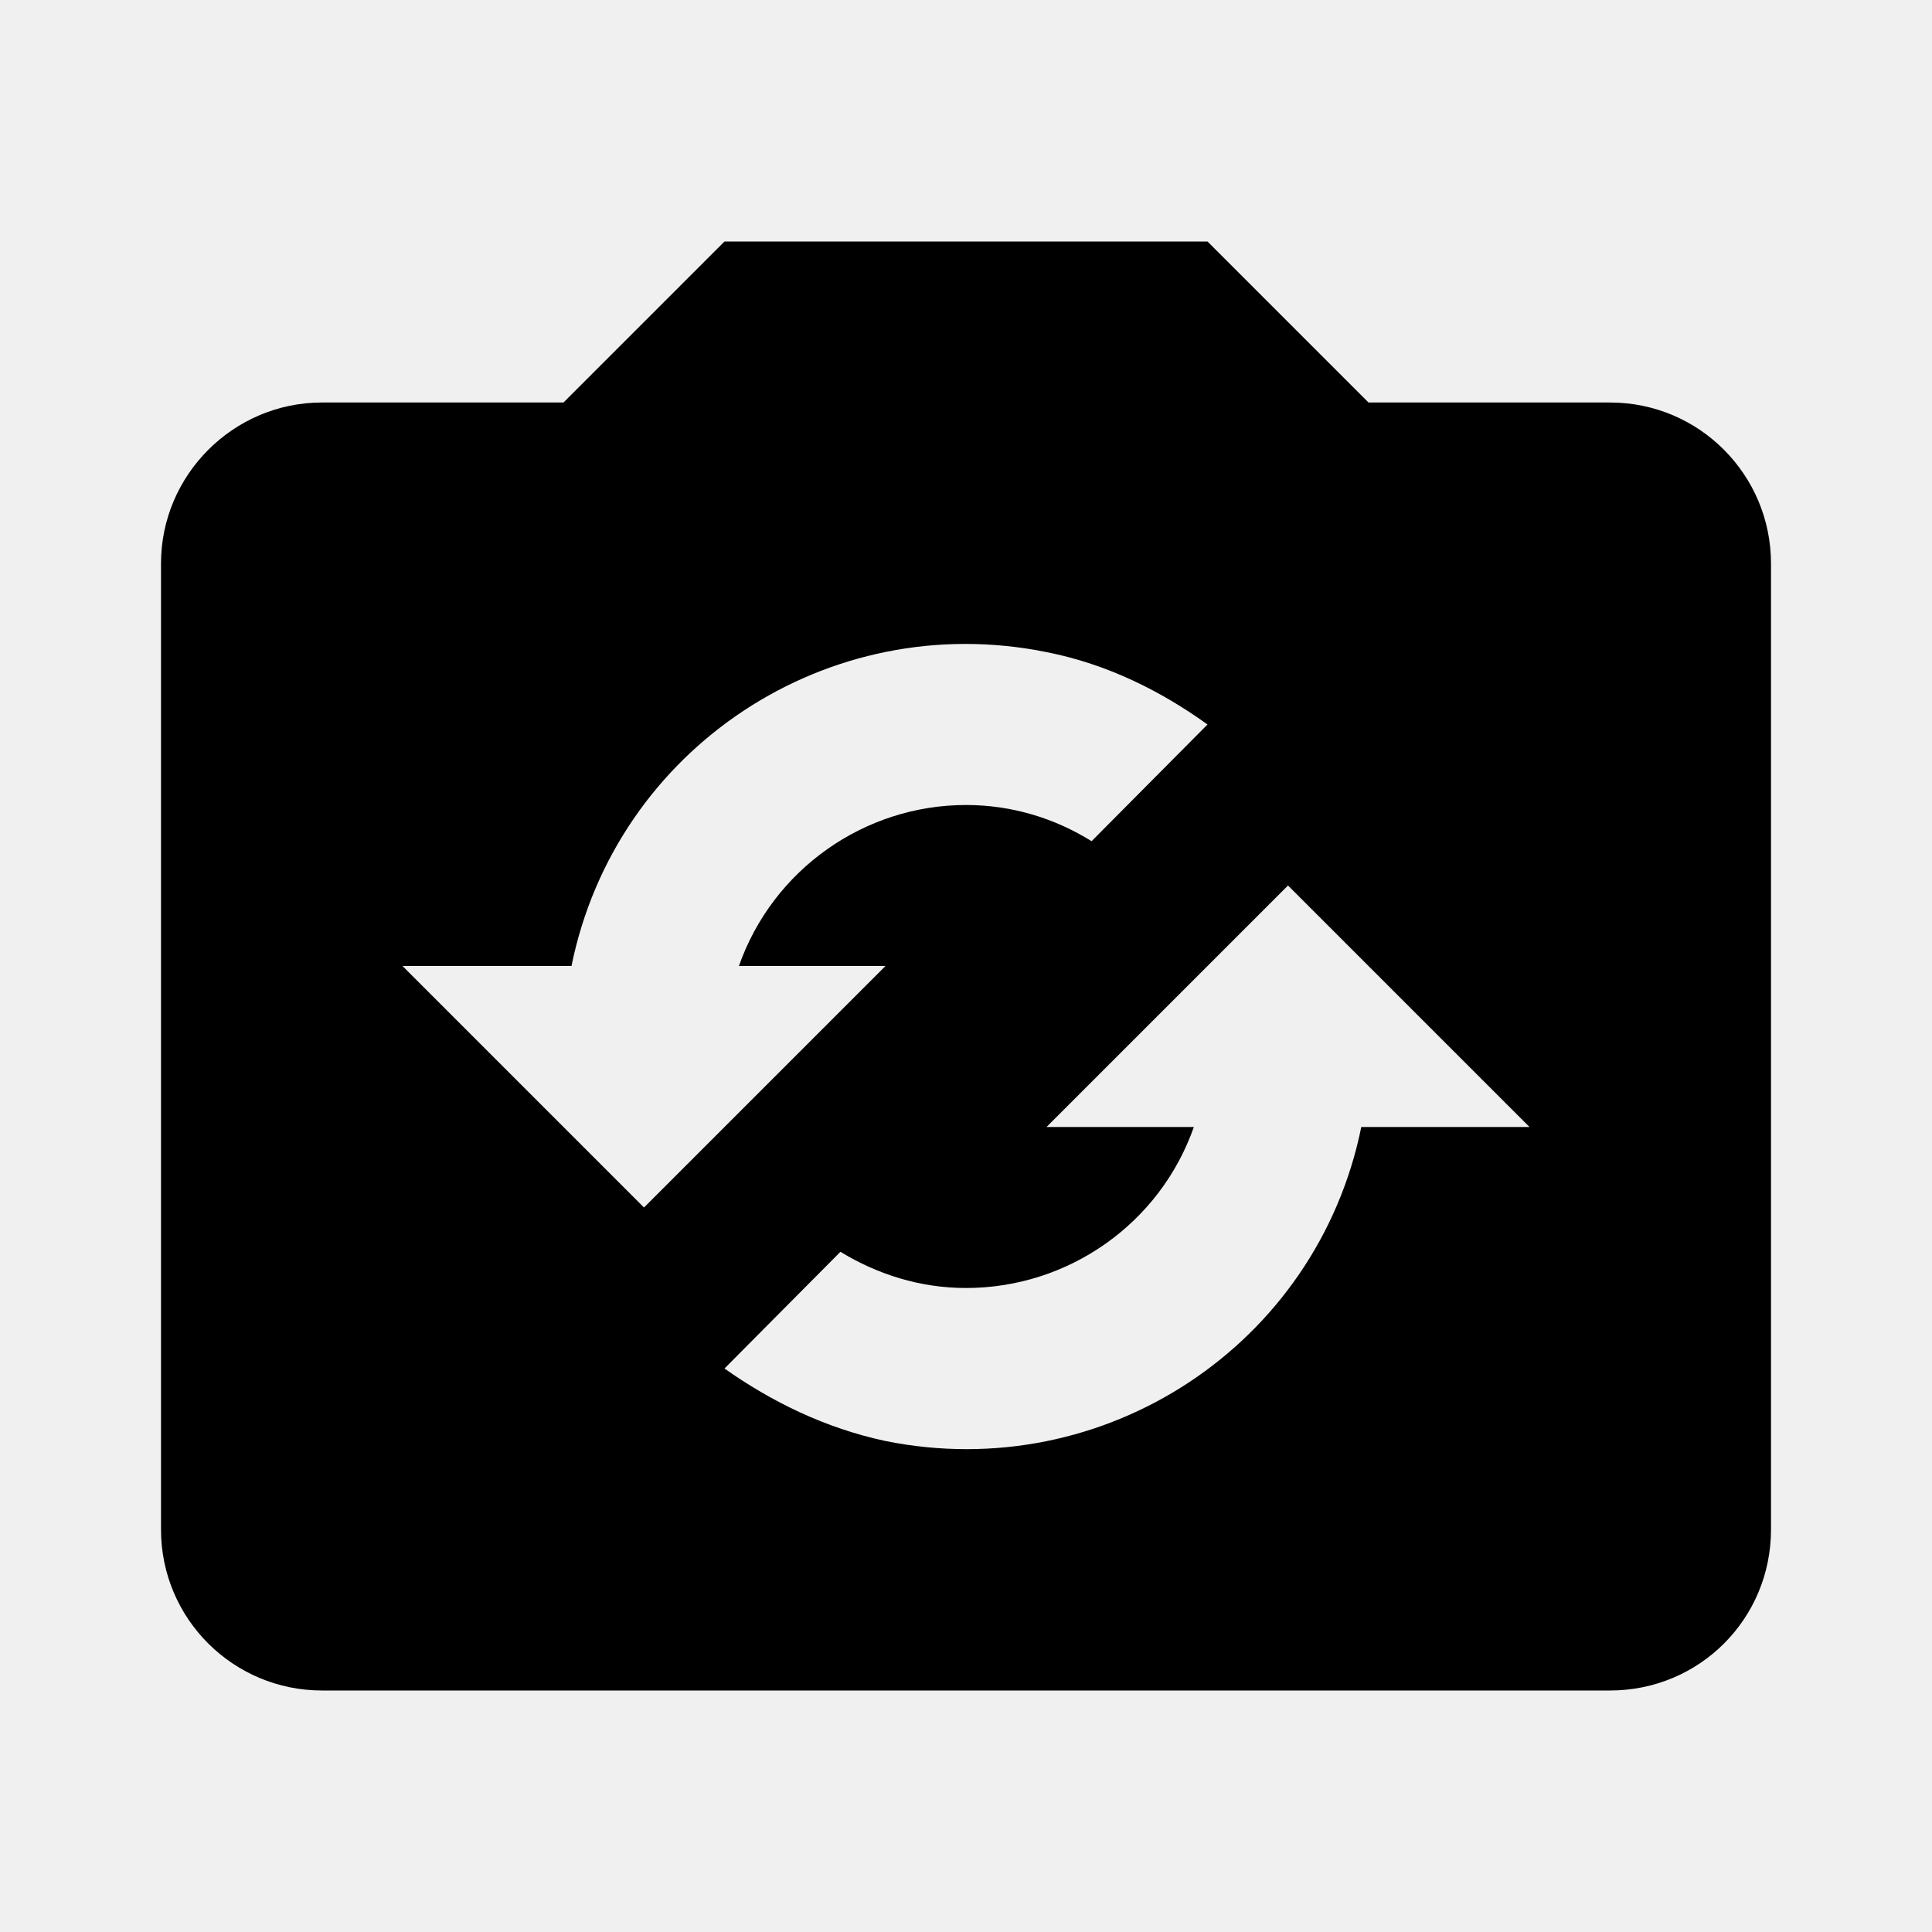
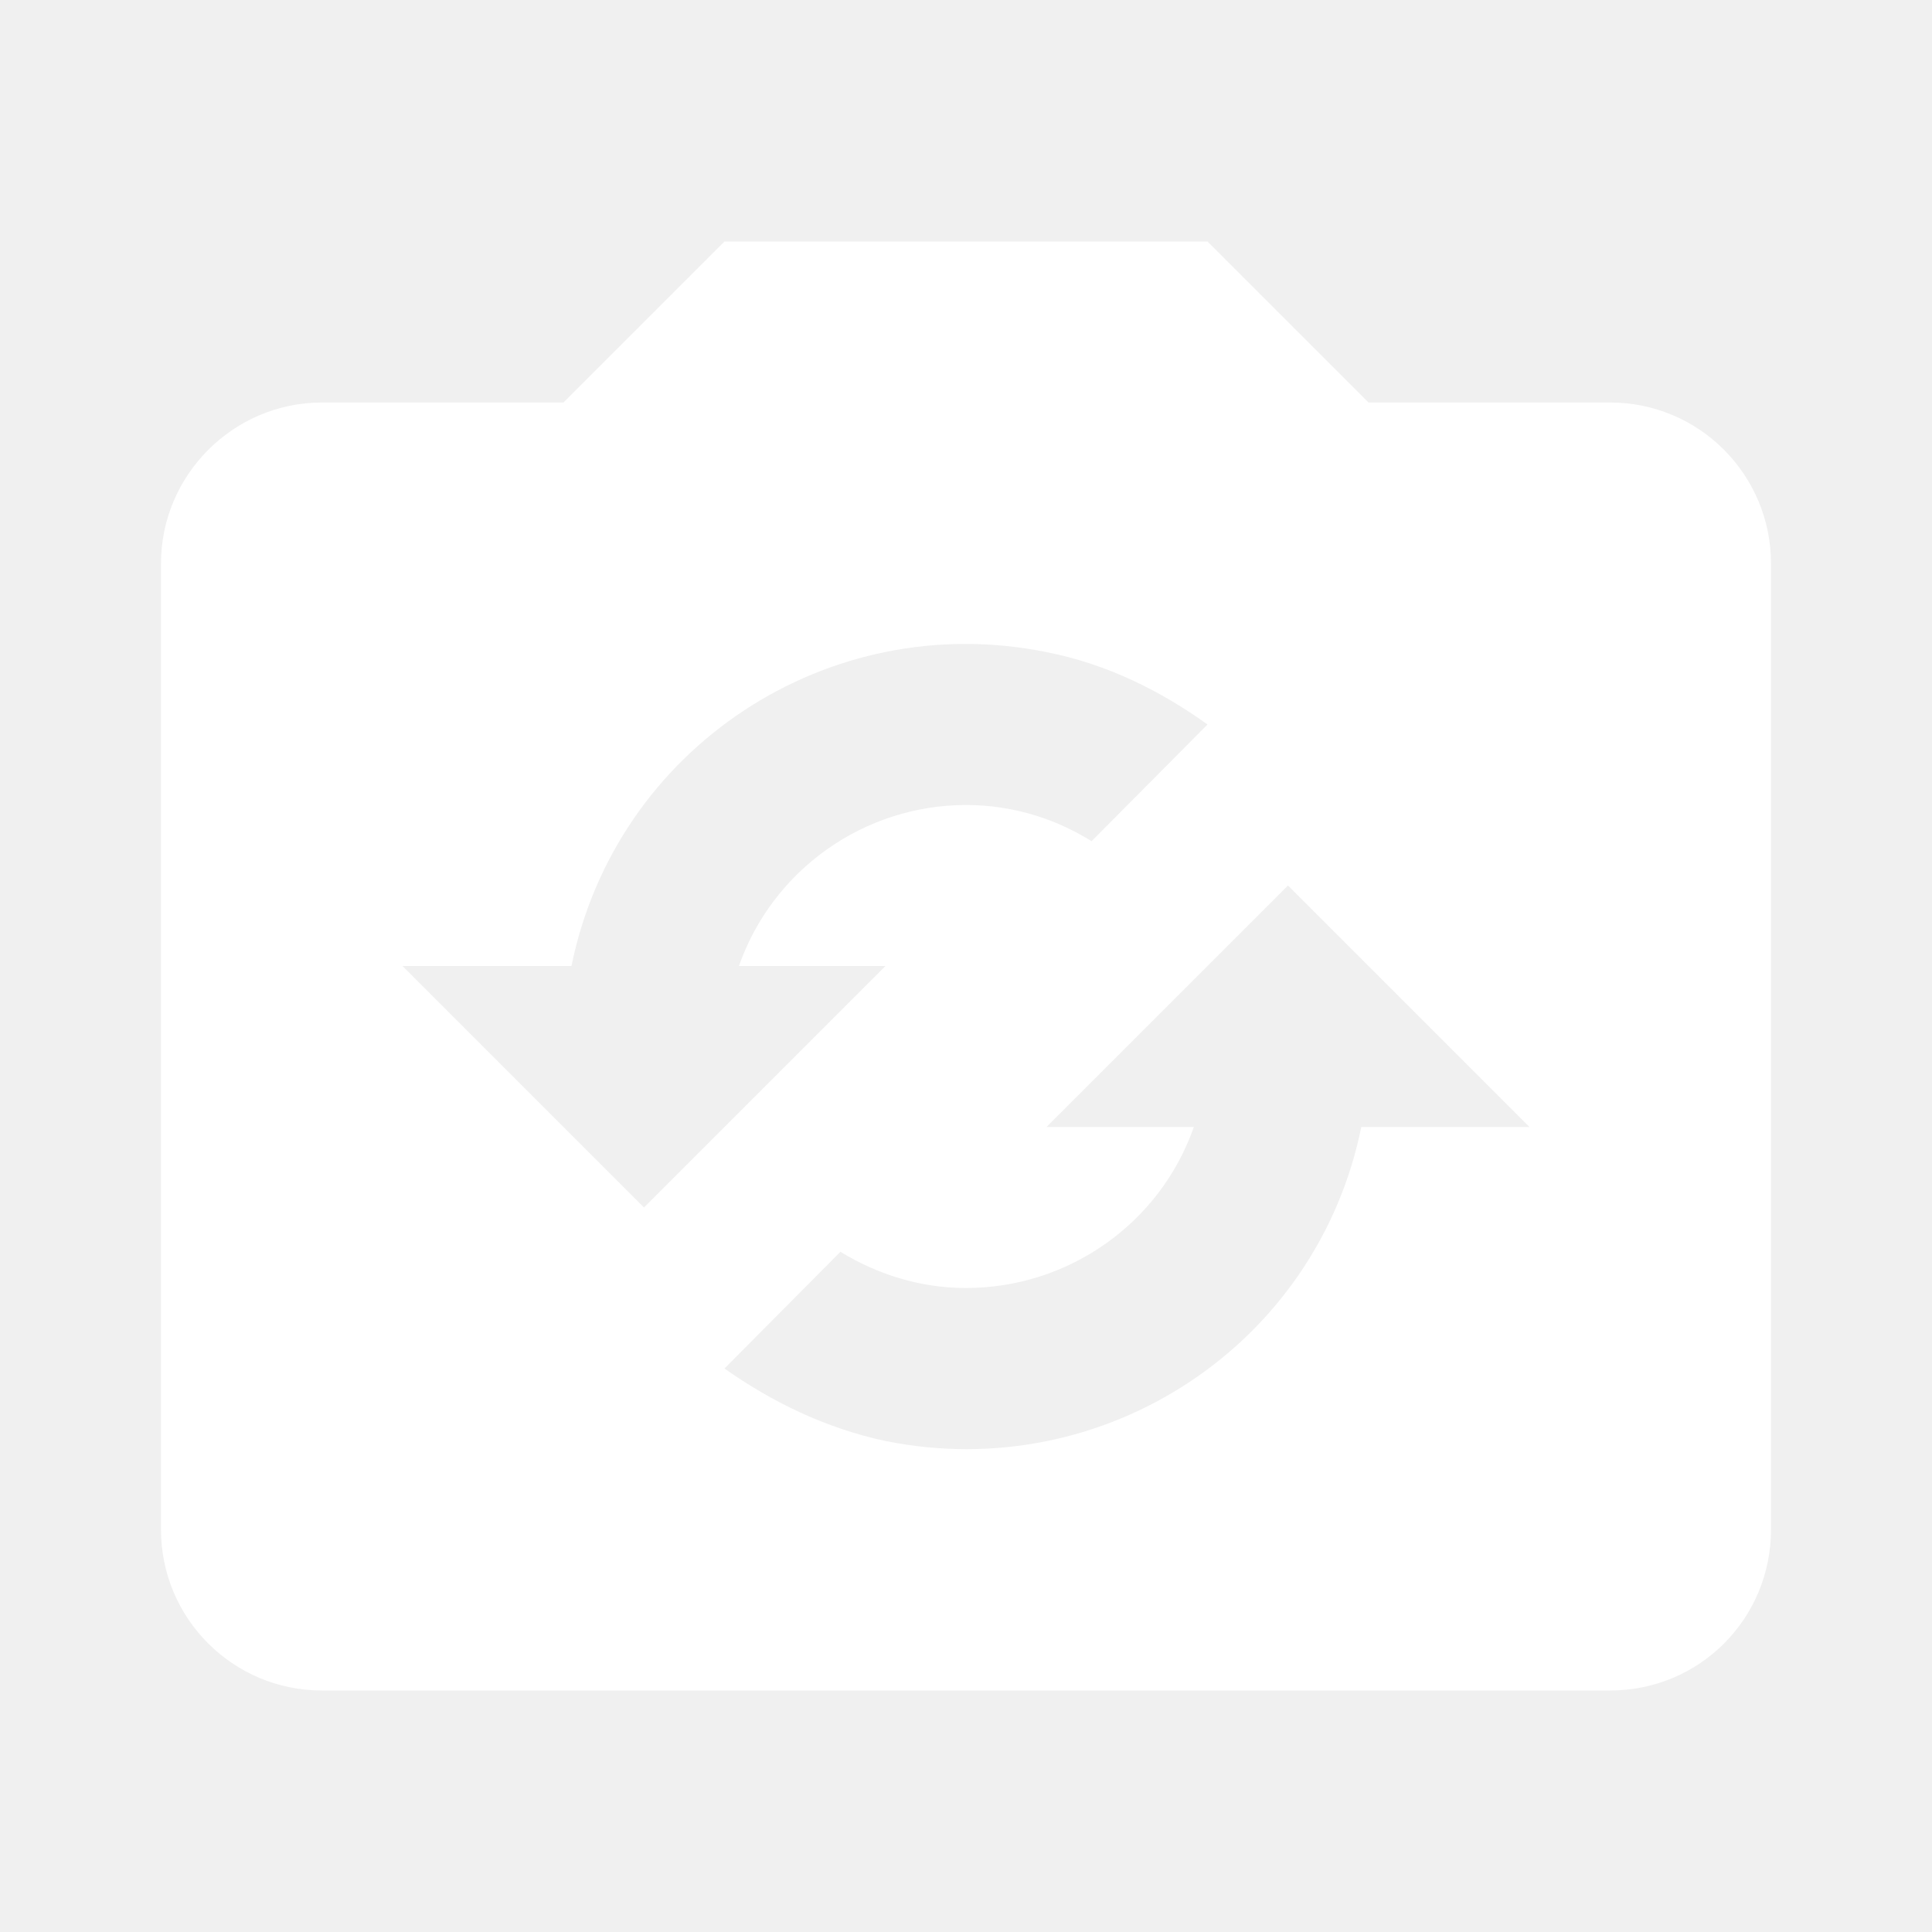
<svg xmlns="http://www.w3.org/2000/svg" width="15" height="15" viewBox="0 0 15 15" fill="none">
-   <path d="M12.5 3.125H10.625L9.375 1.875H5.625L4.375 3.125H2.5C1.812 3.125 1.25 3.688 1.25 4.375V11.875C1.25 12.569 1.812 13.125 2.5 13.125H12.5C13.194 13.125 13.75 12.569 13.75 11.875V4.375C13.75 3.688 13.194 3.125 12.5 3.125ZM3.125 7.5H4.437C4.781 5.806 6.431 4.719 8.125 5.063C8.6 5.156 9.019 5.369 9.375 5.625L8.475 6.531C8.194 6.356 7.862 6.25 7.5 6.25C6.712 6.25 6 6.75 5.737 7.5H6.875L5 9.375L3.125 7.5ZM10.569 8.75C10.225 10.444 8.575 11.531 6.875 11.188C6.406 11.088 5.987 10.881 5.625 10.625L6.525 9.719C6.812 9.894 7.144 10 7.5 10C8.294 10 9.006 9.5 9.269 8.75H8.125L10 6.875L11.875 8.75H10.569Z" fill="black" />
+   <path d="M12.5 3.125H10.625L9.375 1.875H5.625L4.375 3.125H2.5C1.812 3.125 1.25 3.688 1.25 4.375V11.875C1.25 12.569 1.812 13.125 2.5 13.125H12.5C13.194 13.125 13.75 12.569 13.75 11.875V4.375C13.75 3.688 13.194 3.125 12.5 3.125ZM3.125 7.5H4.437C4.781 5.806 6.431 4.719 8.125 5.063C8.6 5.156 9.019 5.369 9.375 5.625L8.475 6.531C8.194 6.356 7.862 6.25 7.5 6.25C6.712 6.25 6 6.75 5.737 7.5H6.875L5 9.375L3.125 7.5ZM10.569 8.75C10.225 10.444 8.575 11.531 6.875 11.188C6.406 11.088 5.987 10.881 5.625 10.625L6.525 9.719C6.812 9.894 7.144 10 7.5 10C8.294 10 9.006 9.5 9.269 8.75H8.125L10 6.875L11.875 8.75H10.569Z" fill="white" />
</svg>
